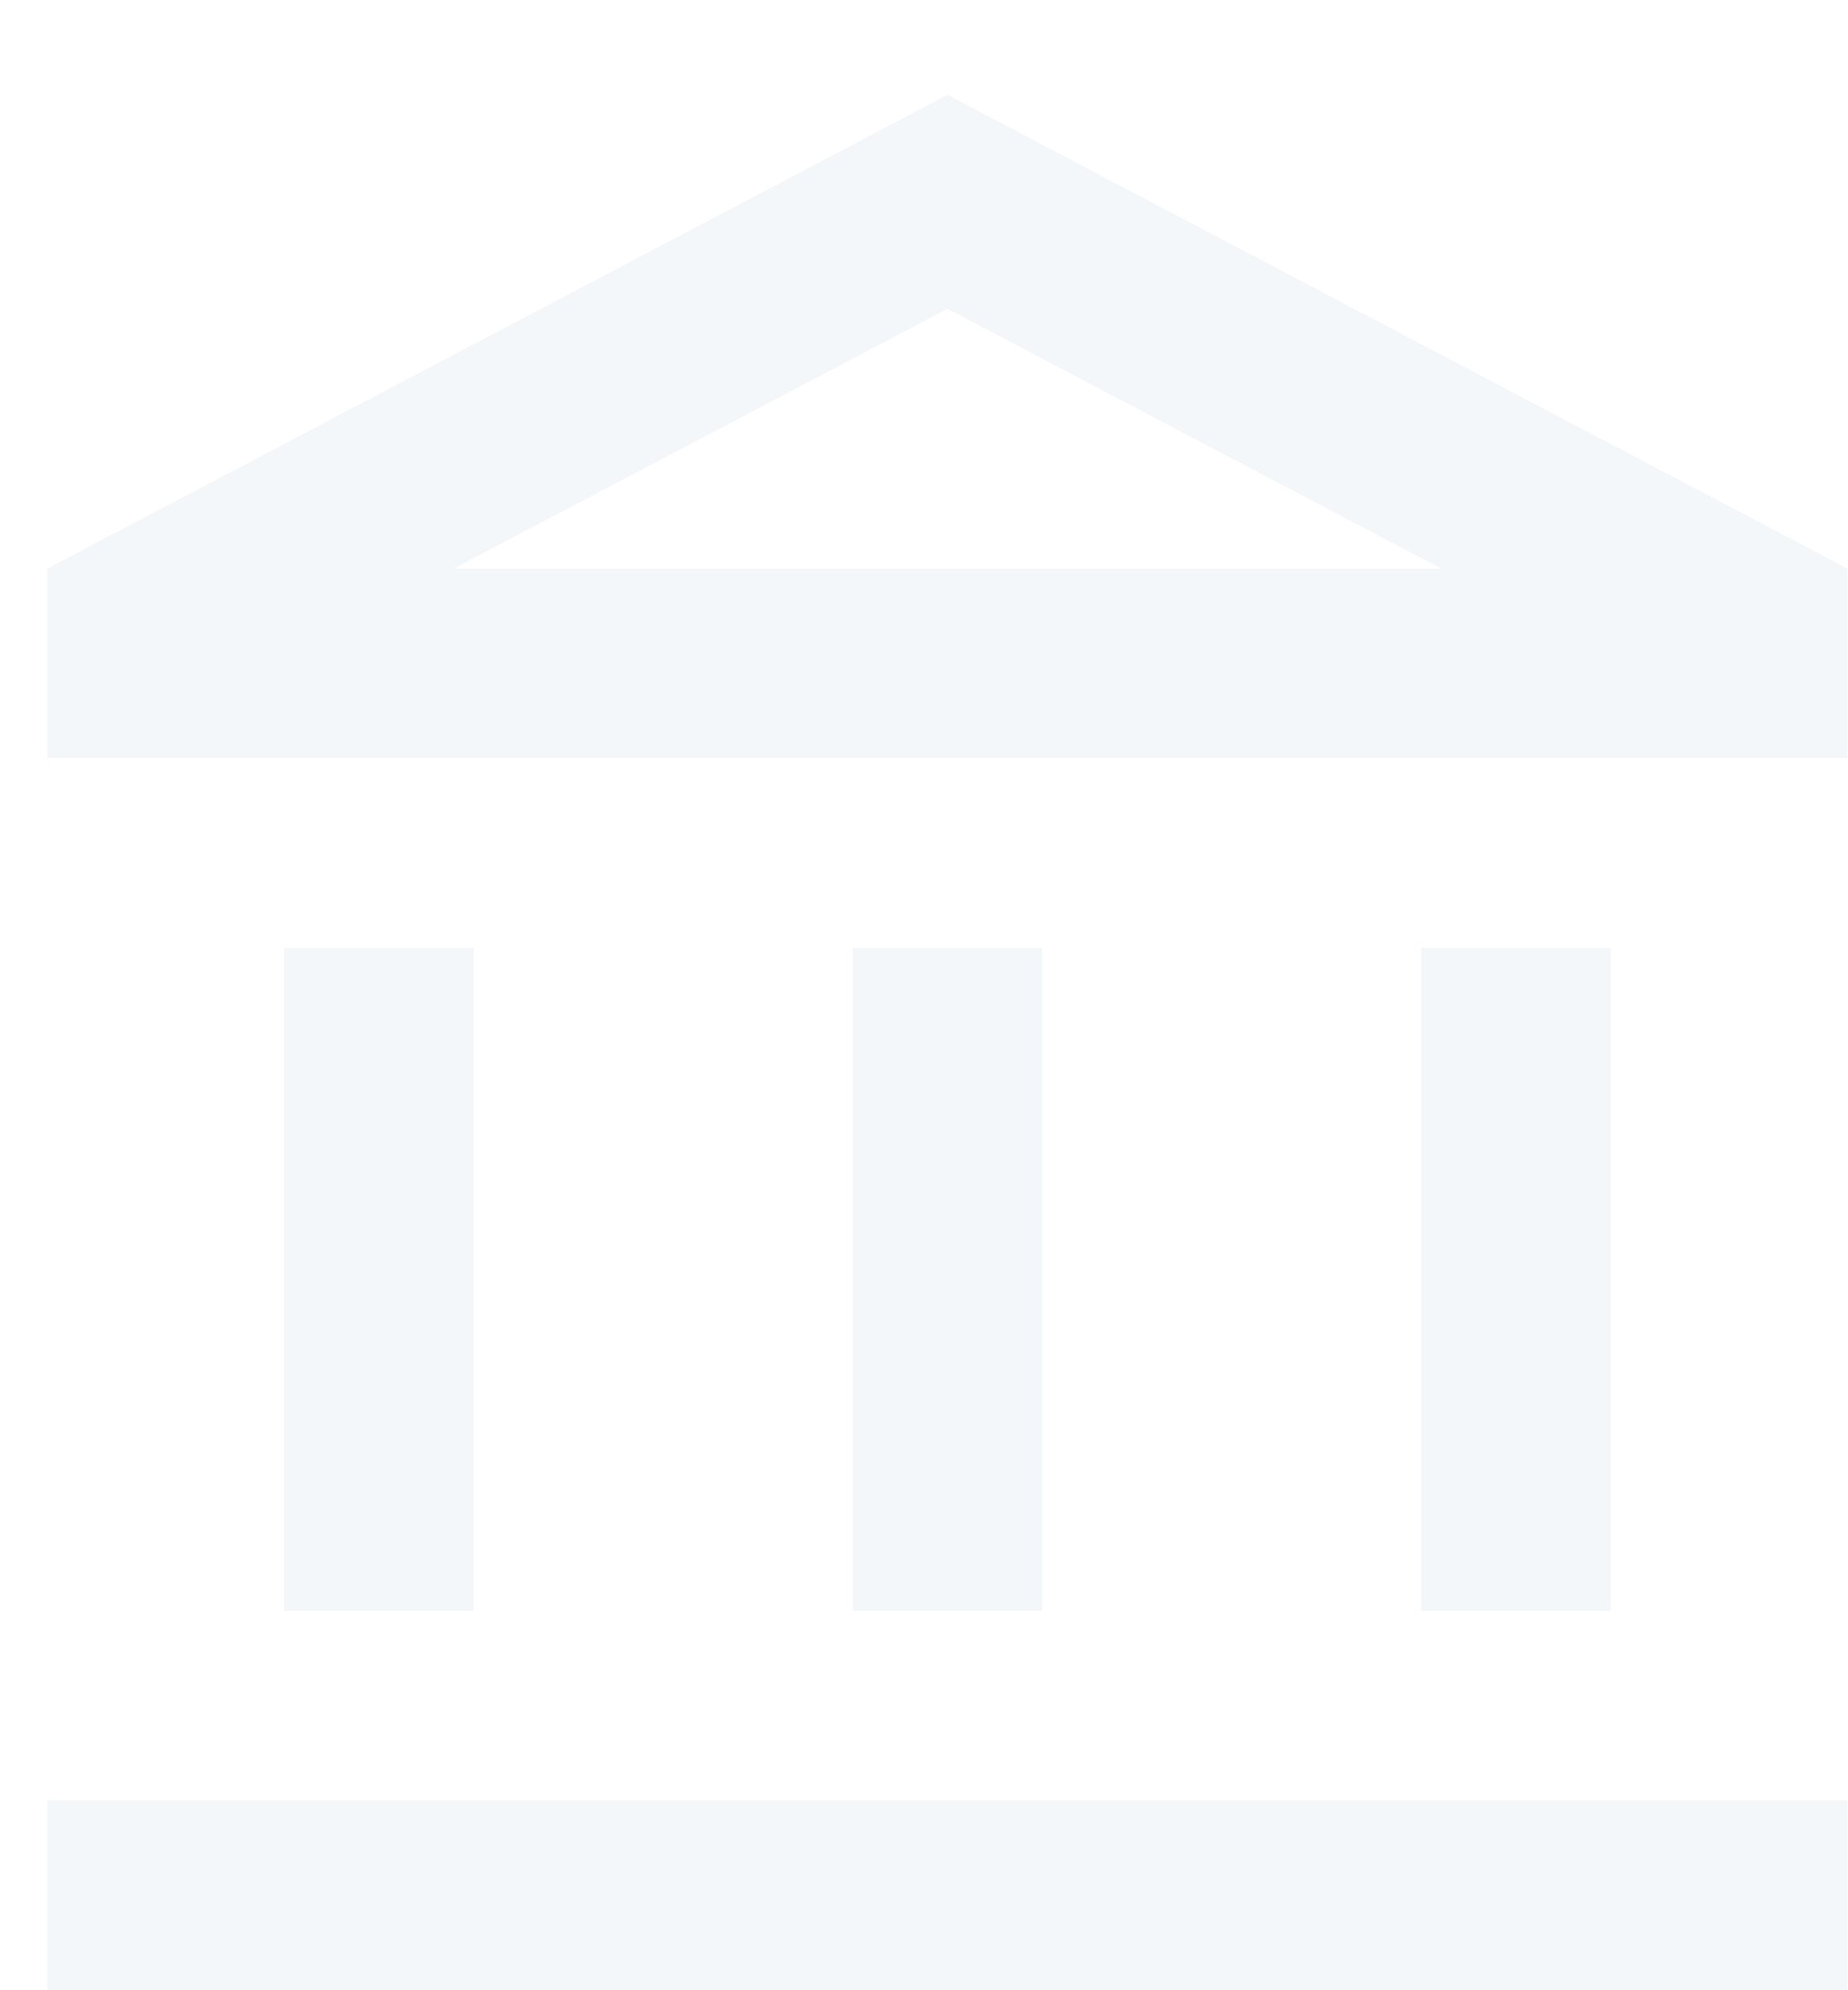
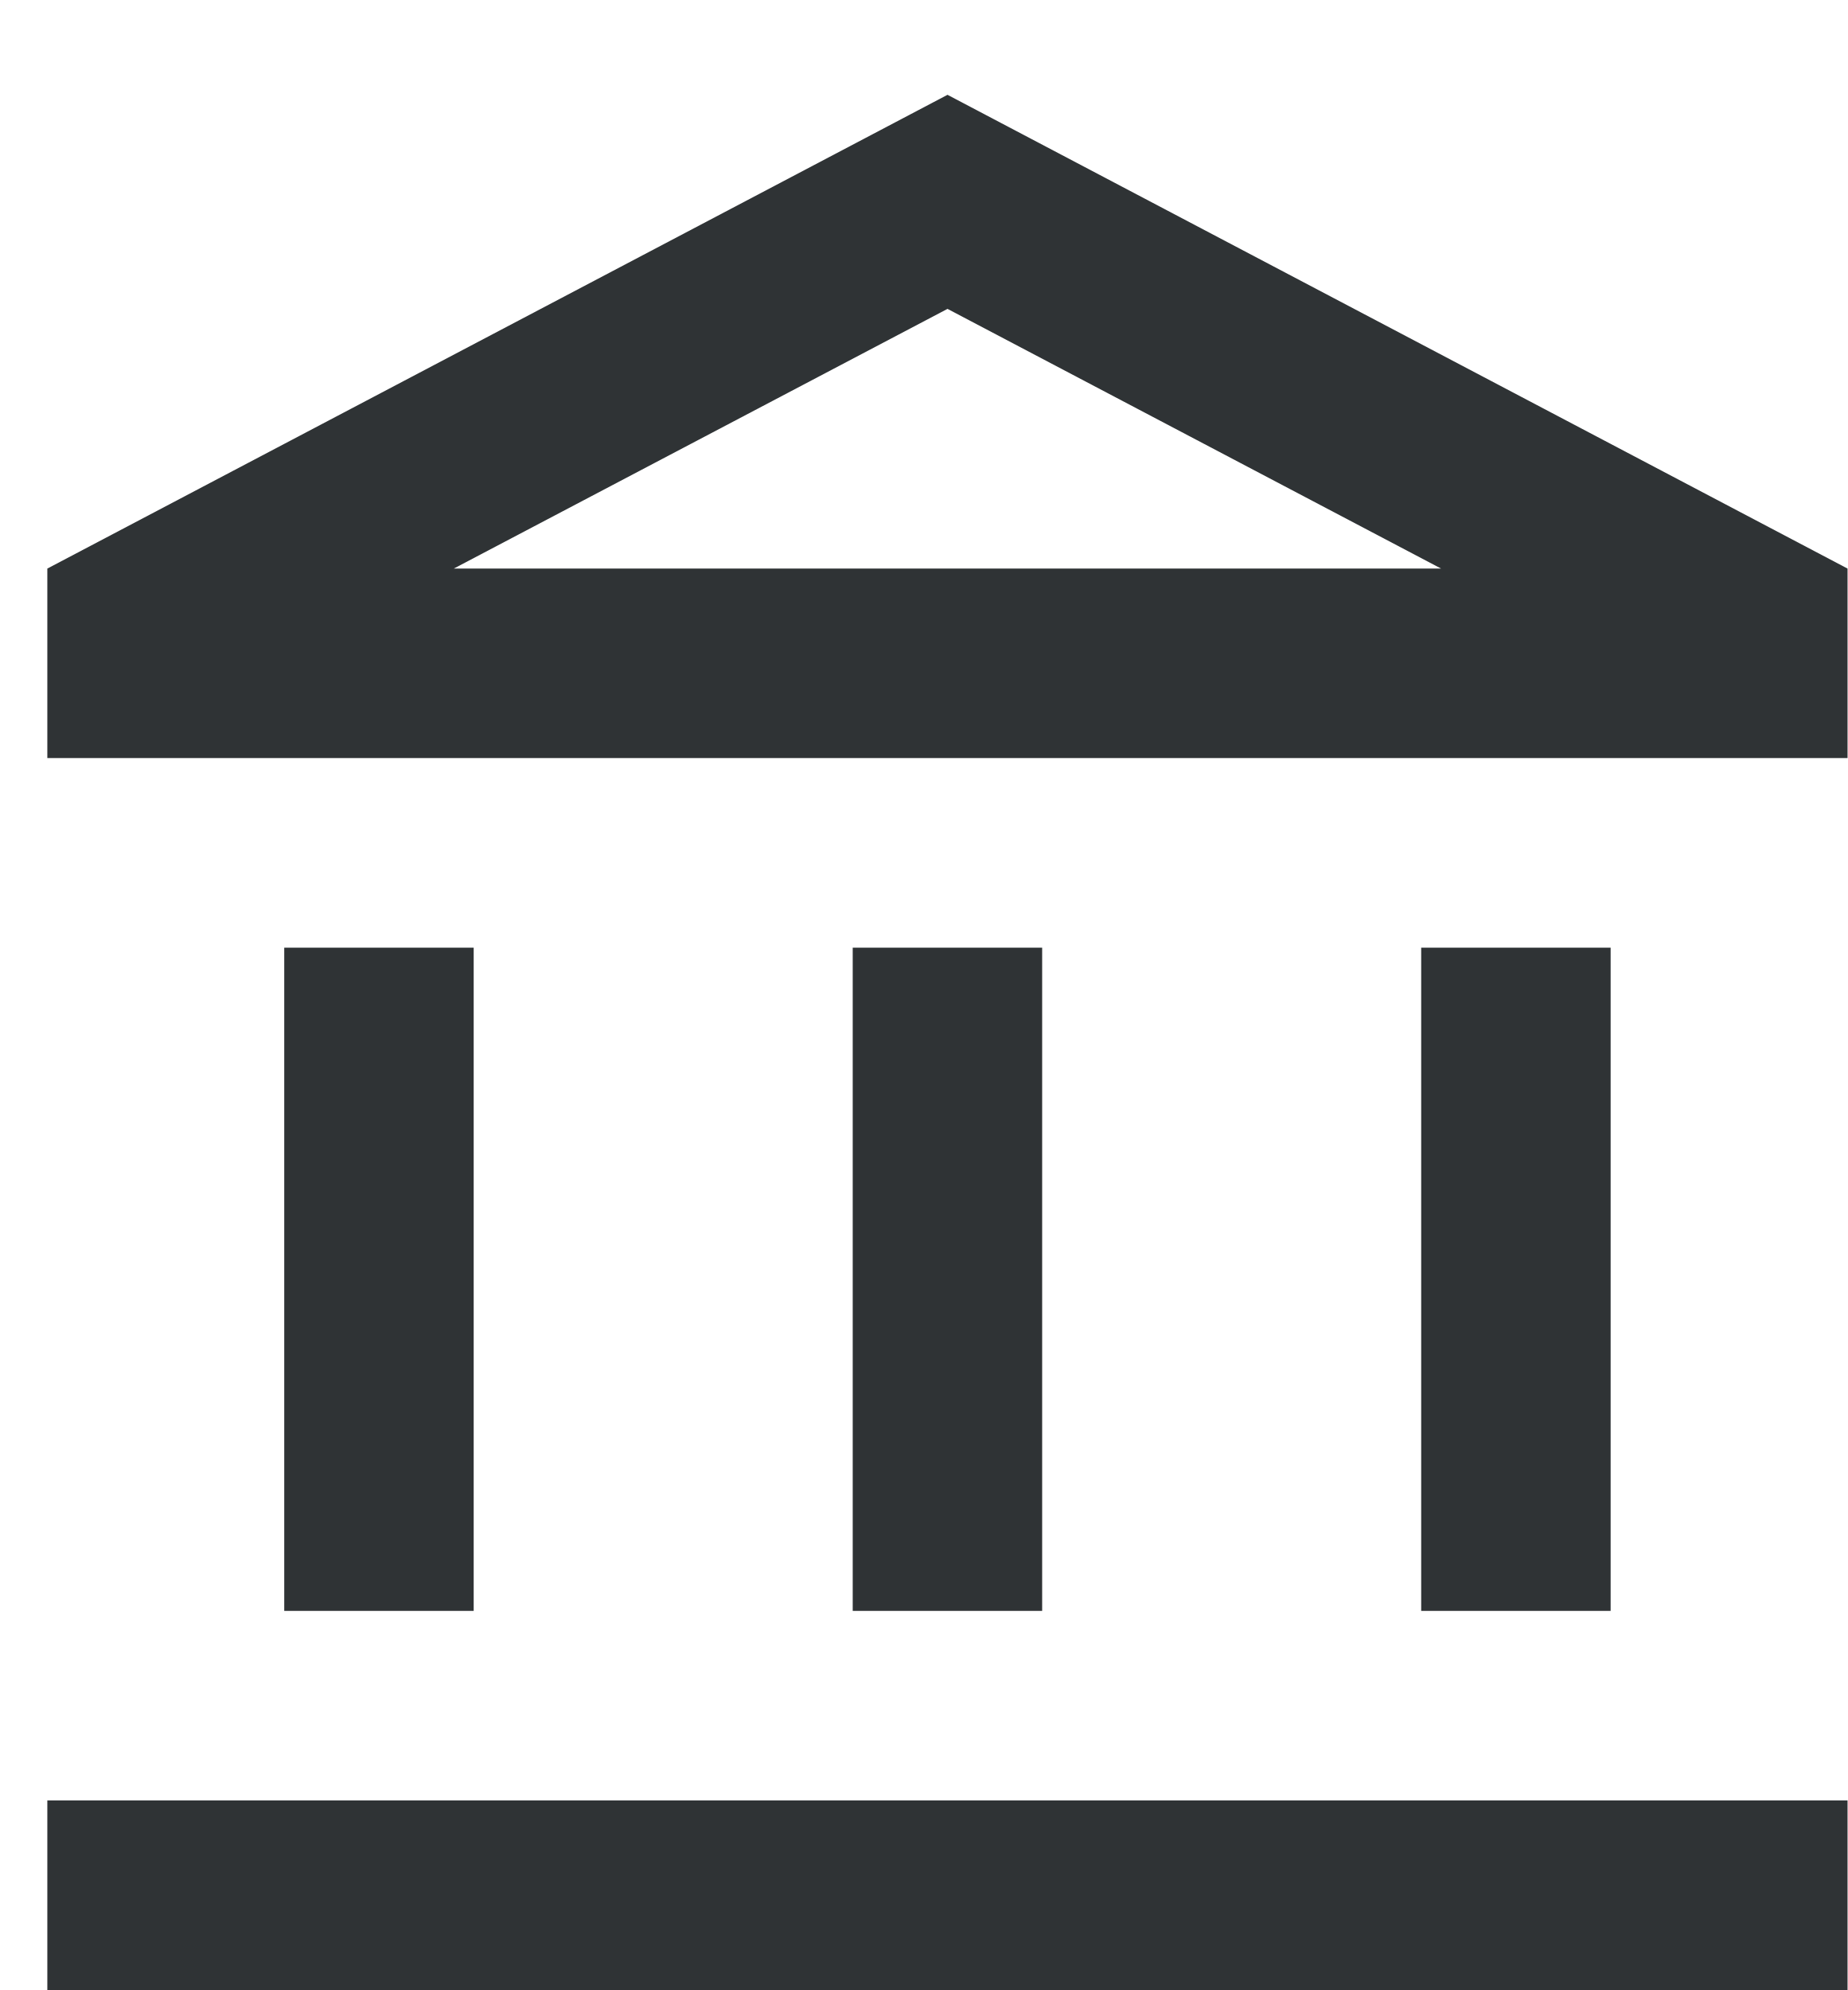
<svg xmlns="http://www.w3.org/2000/svg" width="13" height="14" viewBox="0 0 13 14" fill="none">
-   <path d="M3.333 6.667H2V11.333H3.333V6.667ZM7.333 6.667H6V11.333H7.333V6.667ZM13 12.666H0.333V14H13V12.666ZM11.333 6.667H10V11.333H11.333V6.667ZM6.667 2.173L10.14 4H3.193L6.667 2.173ZM6.667 0.667L0.333 4V5.333H13V4L6.667 0.667Z" fill="#F3F6F8" fill-opacity="0.9" />
+   <path d="M3.333 6.667H2V11.333H3.333V6.667ZM7.333 6.667H6V11.333H7.333V6.667ZM13 12.666H0.333V14H13V12.666ZM11.333 6.667H10V11.333H11.333V6.667ZM6.667 2.173L10.14 4H3.193L6.667 2.173ZM6.667 0.667L0.333 4V5.333H13V4L6.667 0.667Z" fill="#191D20" fill-opacity="0.9" />
</svg>
